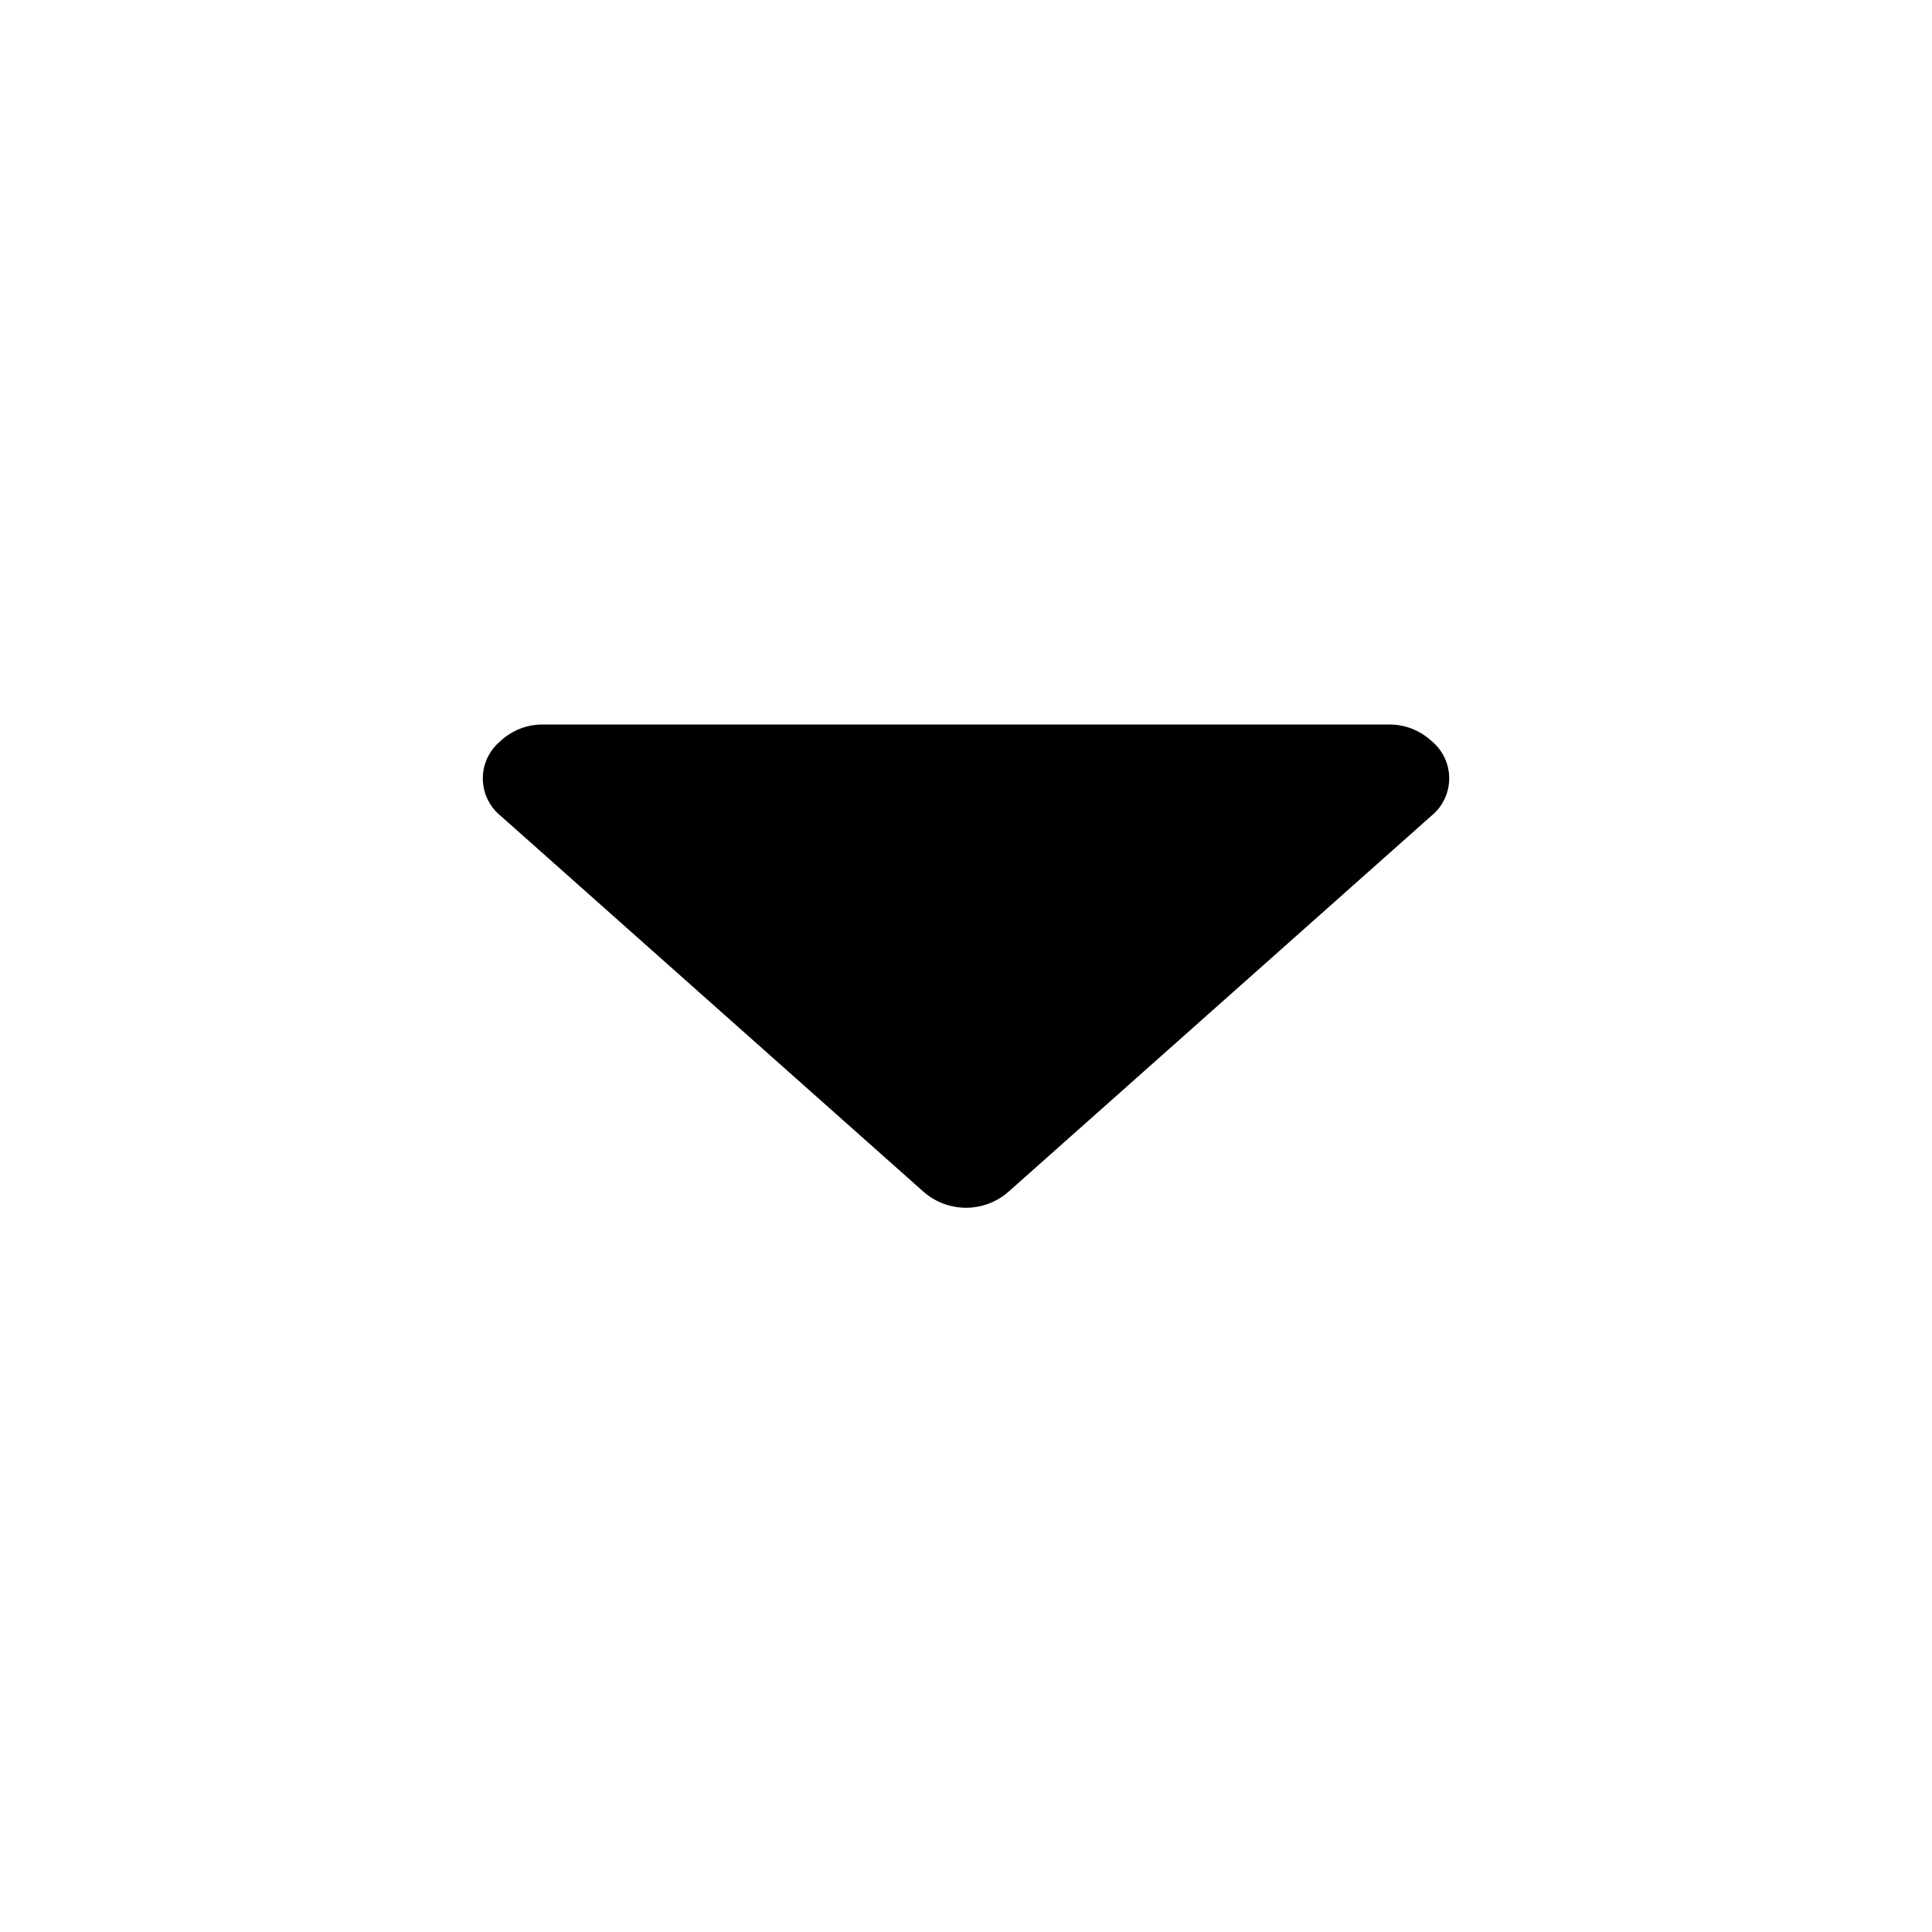
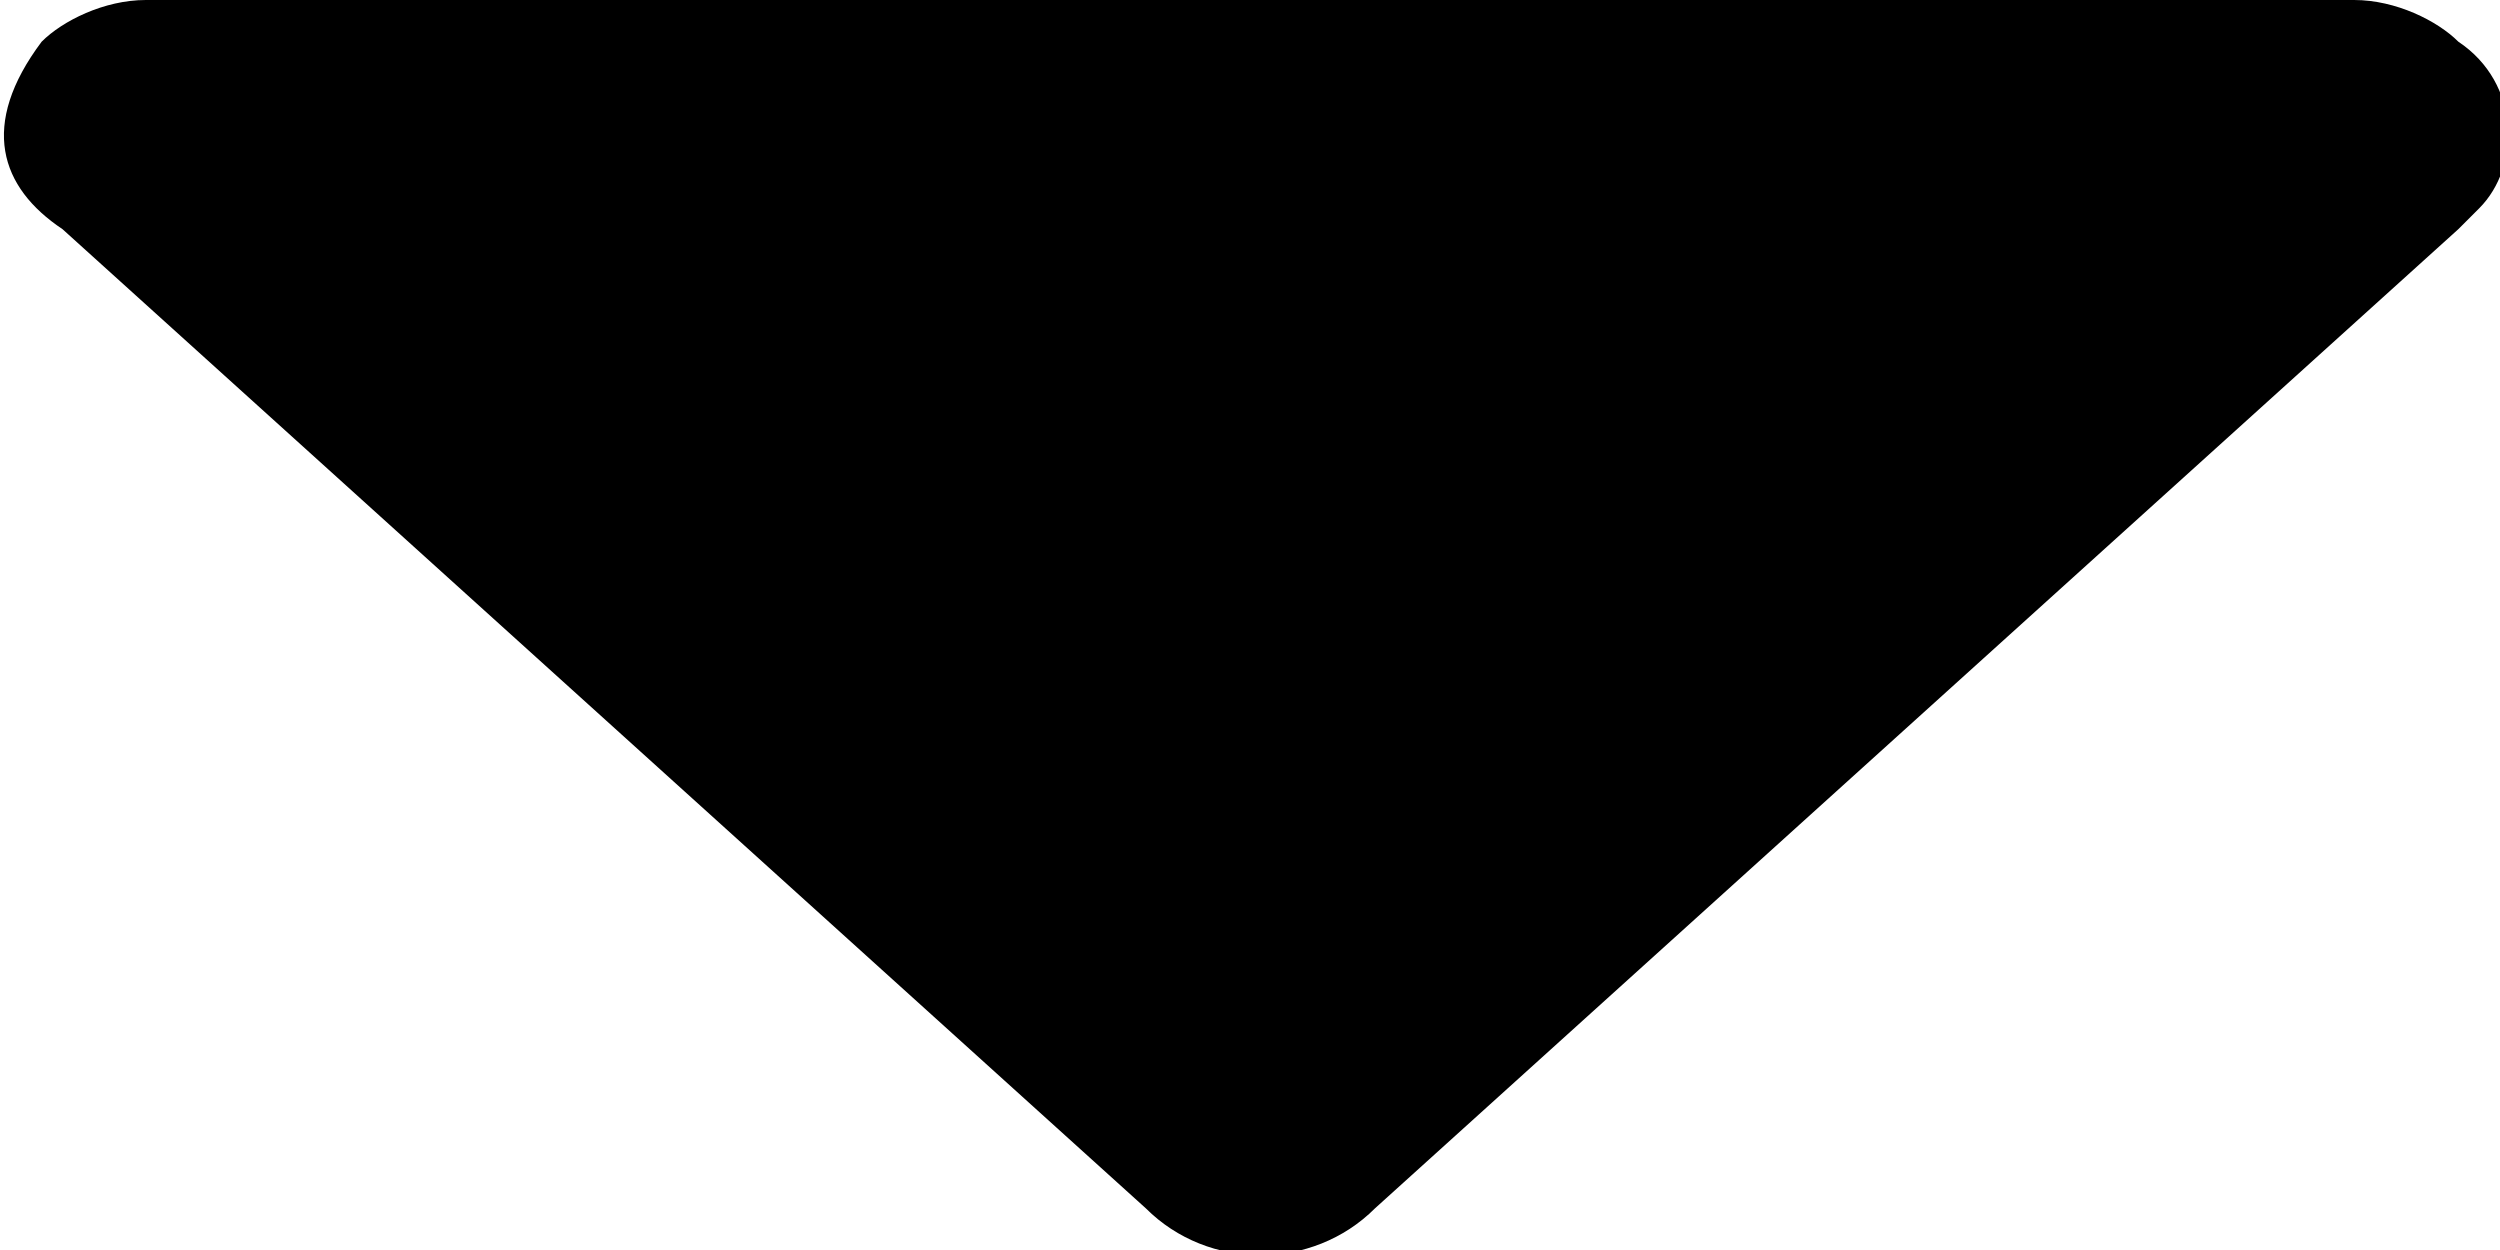
- <svg xmlns="http://www.w3.org/2000/svg" width="24" height="24" viewBox="0 0 24 24">
-   <g id="Component_40" data-name="Component 40" transform="translate(24 24) rotate(-180)">
-     <rect id="Rectangle_719" data-name="Rectangle 719" width="18" height="18" transform="translate(2 2)" fill="none" />
-     <g id="Group_894" data-name="Group 894">
-       <rect id="Rectangle_875" data-name="Rectangle 875" width="24" height="24" fill="none" />
-       <path id="Path_2662" data-name="Path 2662" d="M759.777,21.8a.766.766,0,0,1-.527.2h-10.5a.766.766,0,0,1-.527-.2.6.6,0,0,1,0-.938l5.25-4.667a.8.8,0,0,1,1.054,0l5.25,4.667a.6.6,0,0,1,0,.937Z" transform="translate(-742 -7)" fill="currentColor" />
-     </g>
-   </g>
+ <svg xmlns="http://www.w3.org/2000/svg" viewBox="0 0 12 6" xml:space="preserve">
+   <path d="M11.8.2c-.1-.1-.3-.2-.5-.2H.7C.5 0 .3.1.2.2c-.3.4-.2.7.1.9l5.2 4.7c.3.3.8.3 1.1 0l5.2-4.7.1-.1c.2-.2.2-.6-.1-.8z" />
</svg>
